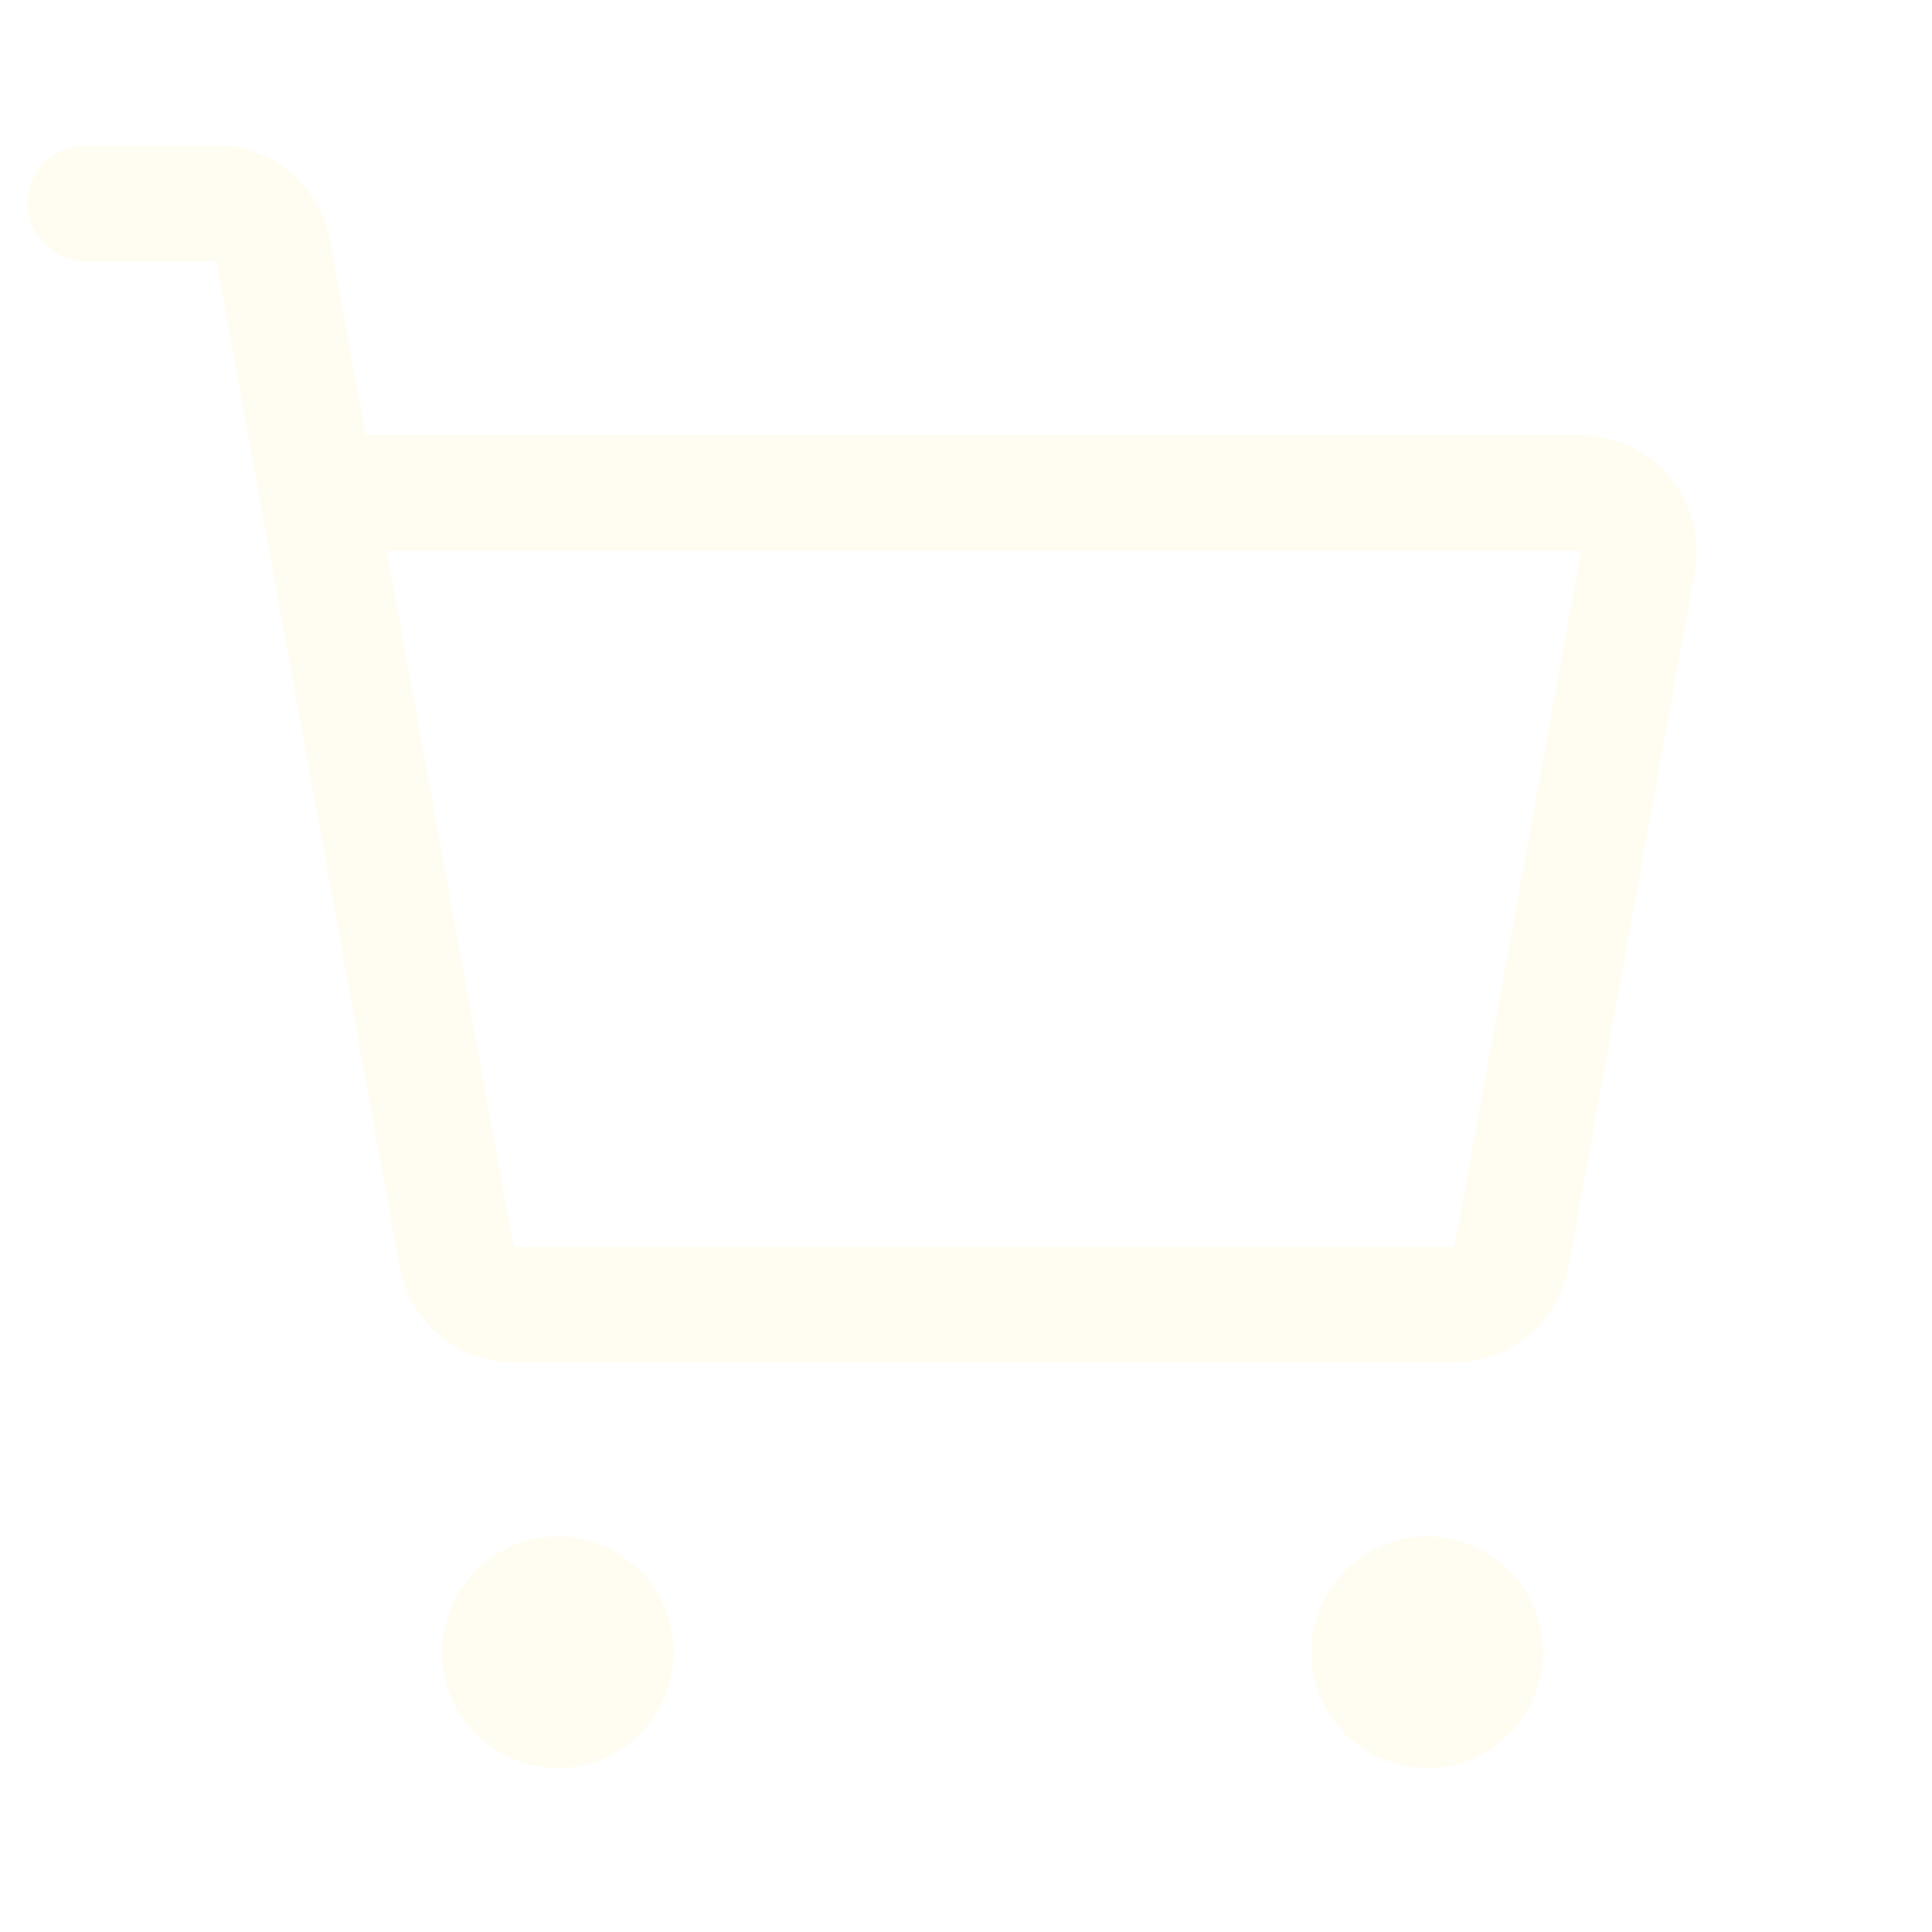
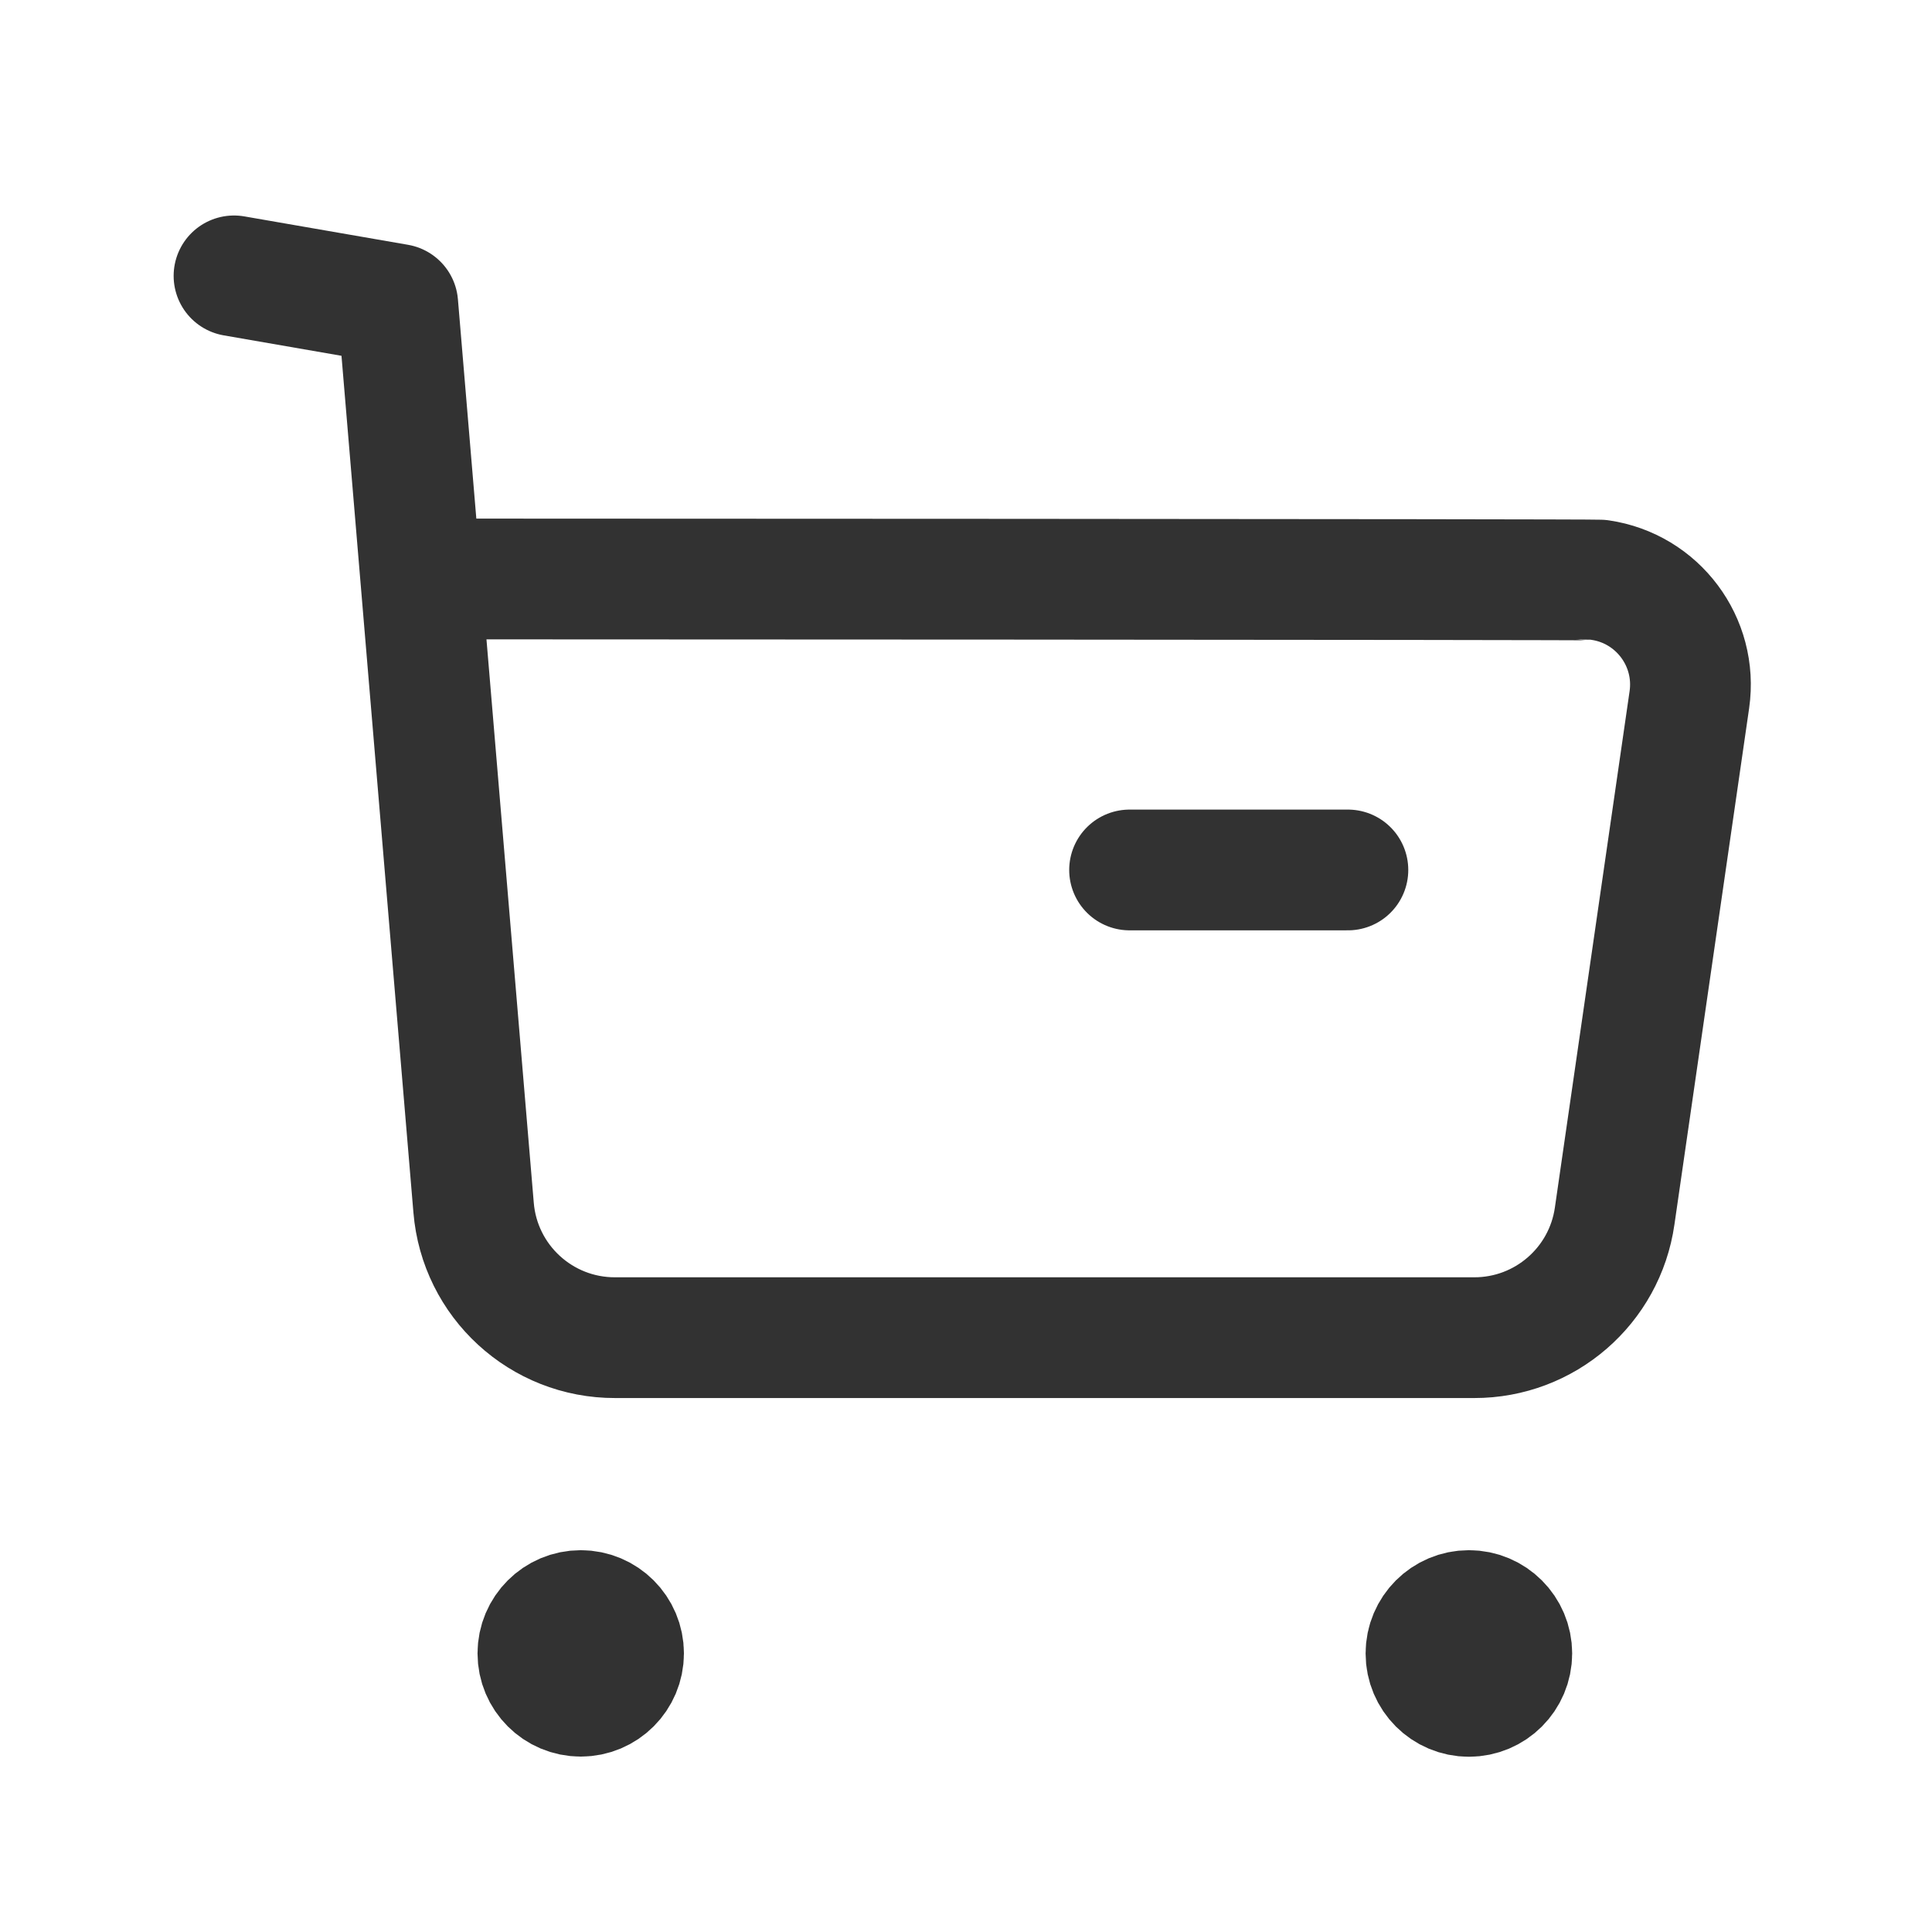
- <svg xmlns="http://www.w3.org/2000/svg" width="25" height="25" viewBox="0 0 25 25" fill="none">
-   <path d="M7.219 22.88C8.047 22.88 8.719 22.209 8.719 21.38C8.719 20.552 8.047 19.88 7.219 19.88C6.39 19.88 5.719 20.552 5.719 21.38C5.719 22.209 6.39 22.88 7.219 22.88Z" fill="#FFFDF2" />
-   <path d="M18.469 22.88C19.297 22.88 19.969 22.209 19.969 21.38C19.969 20.552 19.297 19.88 18.469 19.88C17.64 19.88 16.969 20.552 16.969 21.38C16.969 22.209 17.64 22.88 18.469 22.88Z" fill="#FFFDF2" />
-   <path d="M4.105 6.38H20.457C20.567 6.38 20.675 6.404 20.775 6.451C20.874 6.497 20.962 6.565 21.033 6.65C21.103 6.734 21.154 6.833 21.182 6.939C21.21 7.045 21.215 7.156 21.195 7.264L19.559 16.264C19.528 16.437 19.437 16.593 19.302 16.706C19.167 16.819 18.997 16.88 18.822 16.88H6.648C6.472 16.88 6.302 16.819 6.167 16.706C6.033 16.594 5.941 16.438 5.91 16.265L3.536 3.246C3.504 3.073 3.413 2.917 3.278 2.804C3.144 2.692 2.974 2.63 2.798 2.63H1.105" stroke="#FFFDF2" stroke-width="1.5" stroke-linecap="round" stroke-linejoin="round" />
+ <svg xmlns="http://www.w3.org/2000/svg" width="24" height="24" fill="none">
+   <path d="m2.907 3.427 2.034.353L5.883 15a1.76 1.76 0 0 0 1.76 1.617h10.67a1.76 1.76 0 0 0 1.745-1.512l.928-6.414a1.312 1.312 0 0 0-1.11-1.485c-.062-.01-14.608-.014-14.608-.014M14.032 10.807h2.712" stroke="#323232" stroke-width="1.5" stroke-linecap="round" stroke-linejoin="round" />
+   <path fill-rule="evenodd" clip-rule="evenodd" d="M7.214 20.007a.532.532 0 1 1 0 1.064.532.532 0 0 1 0-1.064ZM18.247 20.007a.533.533 0 1 1 0 1.066.533.533 0 0 1 0-1.066Z" fill="#323232" stroke="#323232" stroke-width="1.5" stroke-linecap="round" stroke-linejoin="round" />
</svg>
